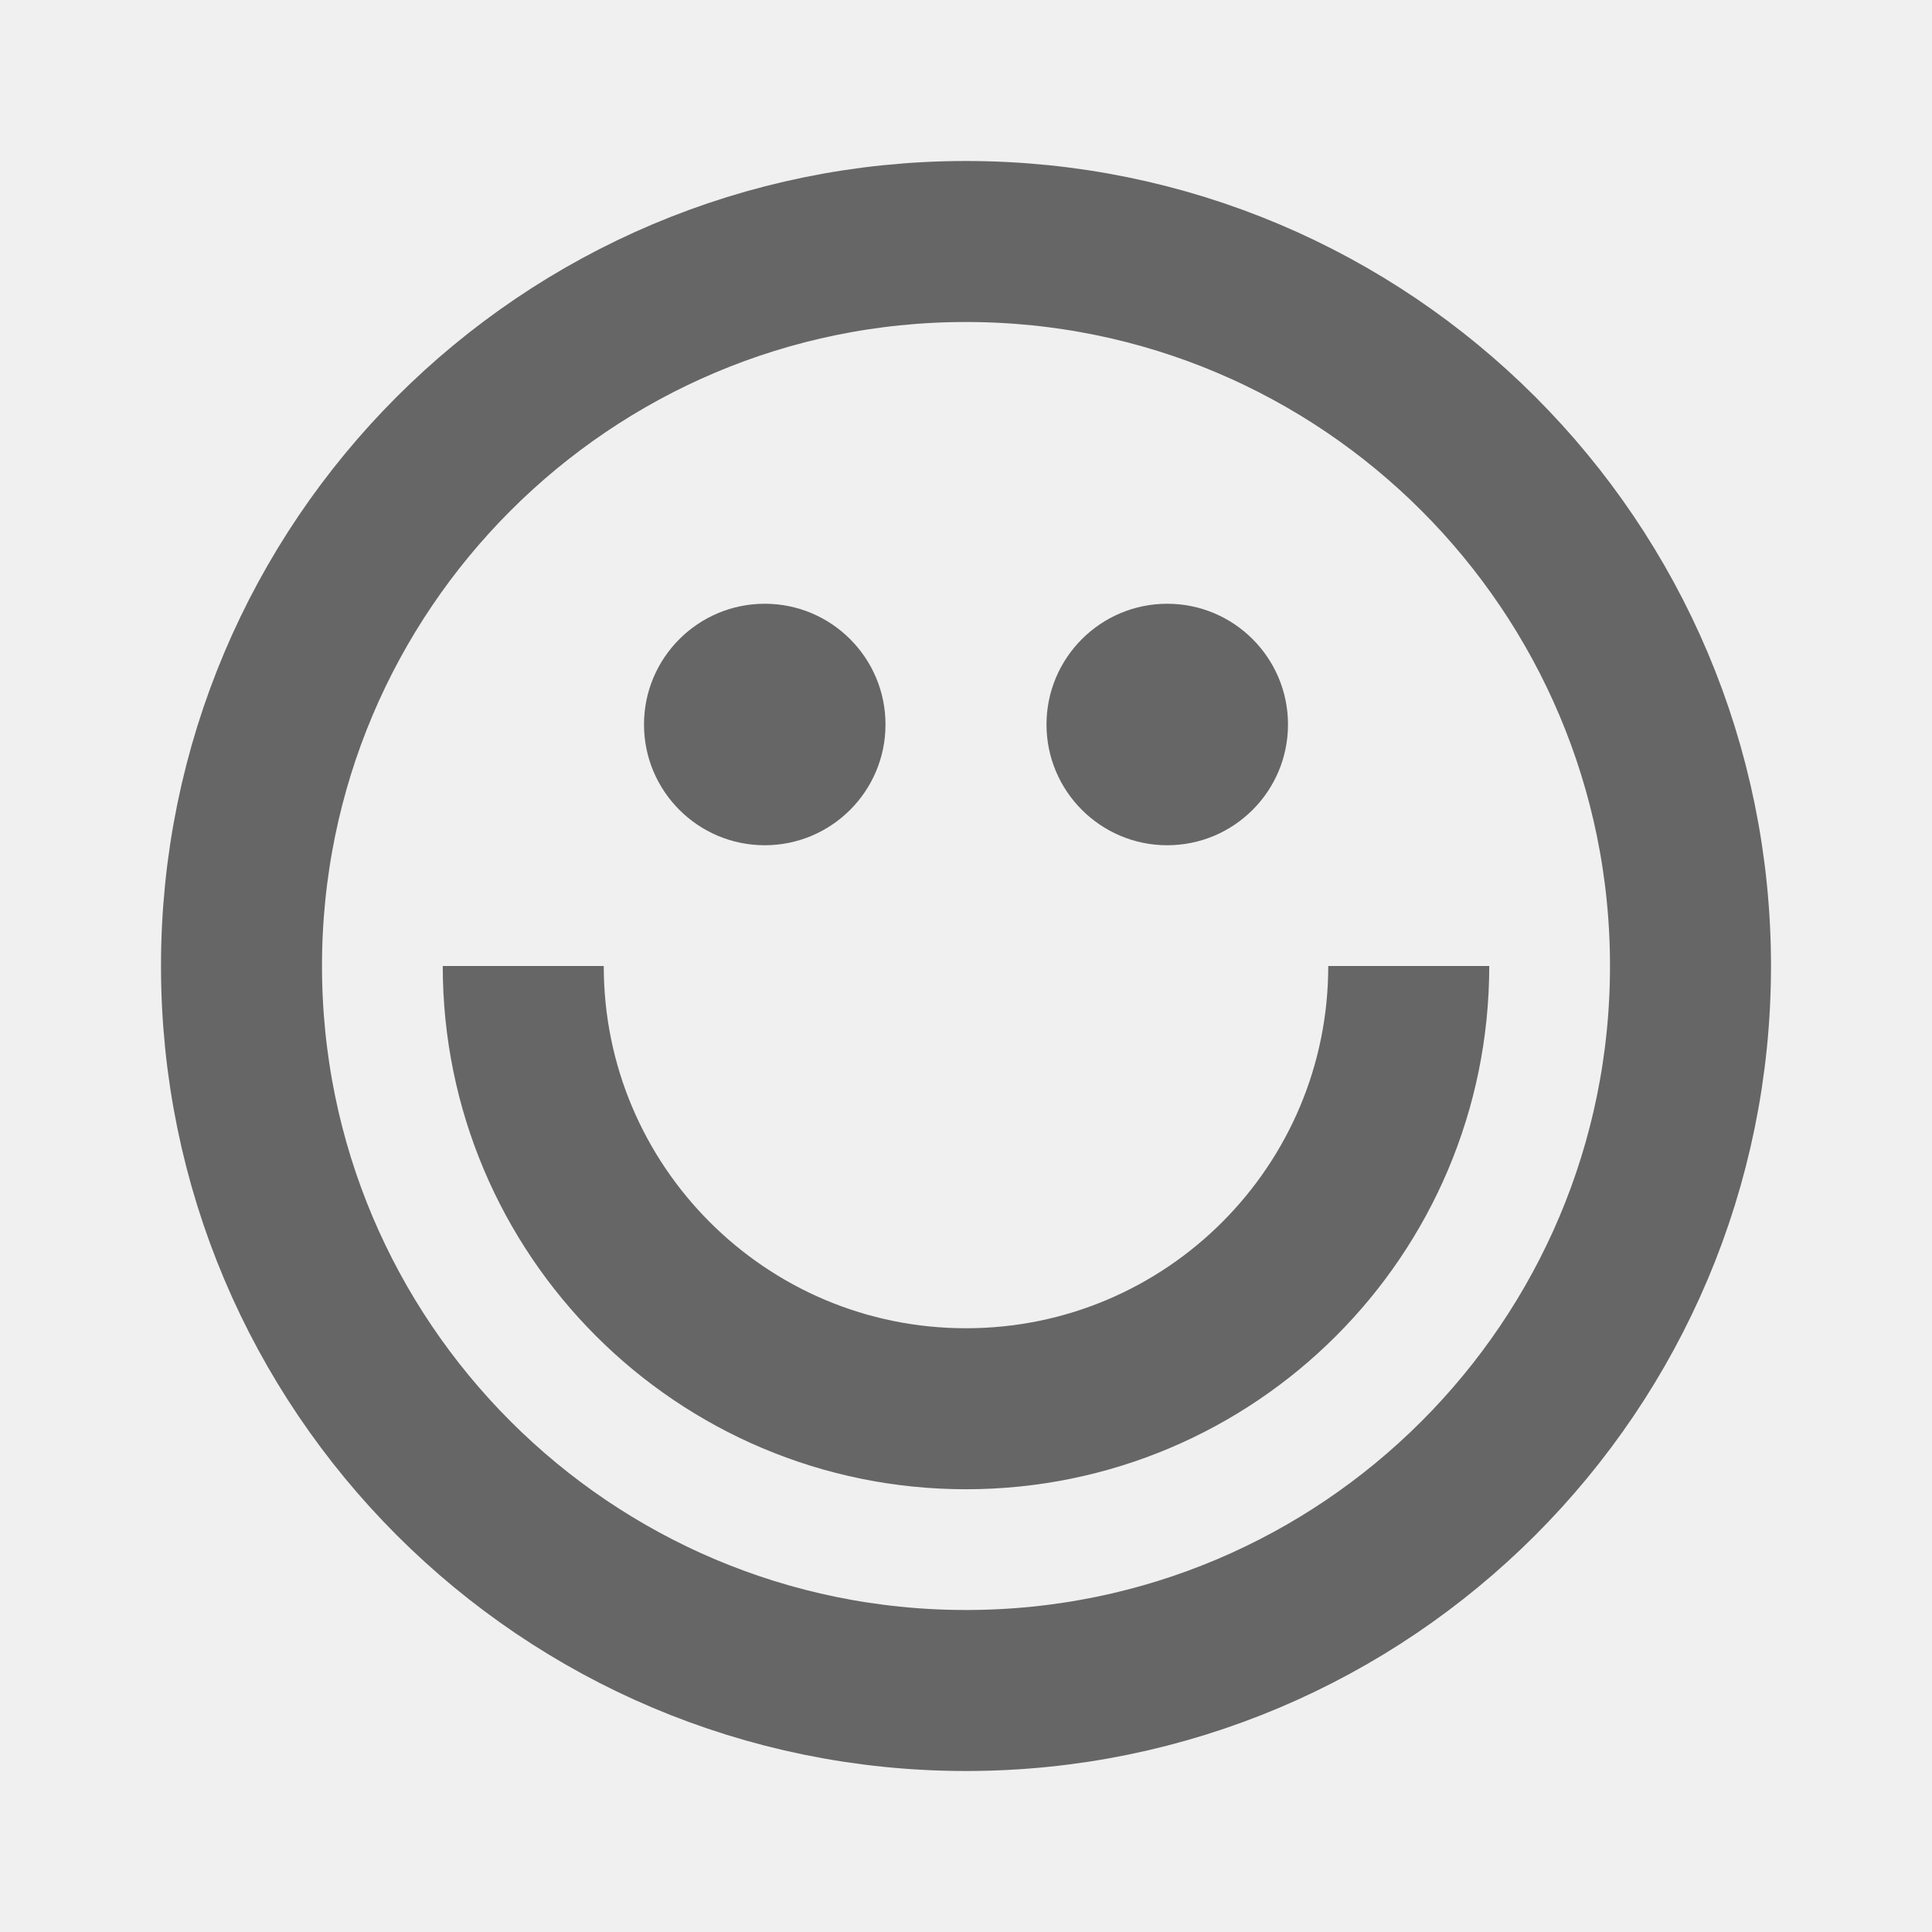
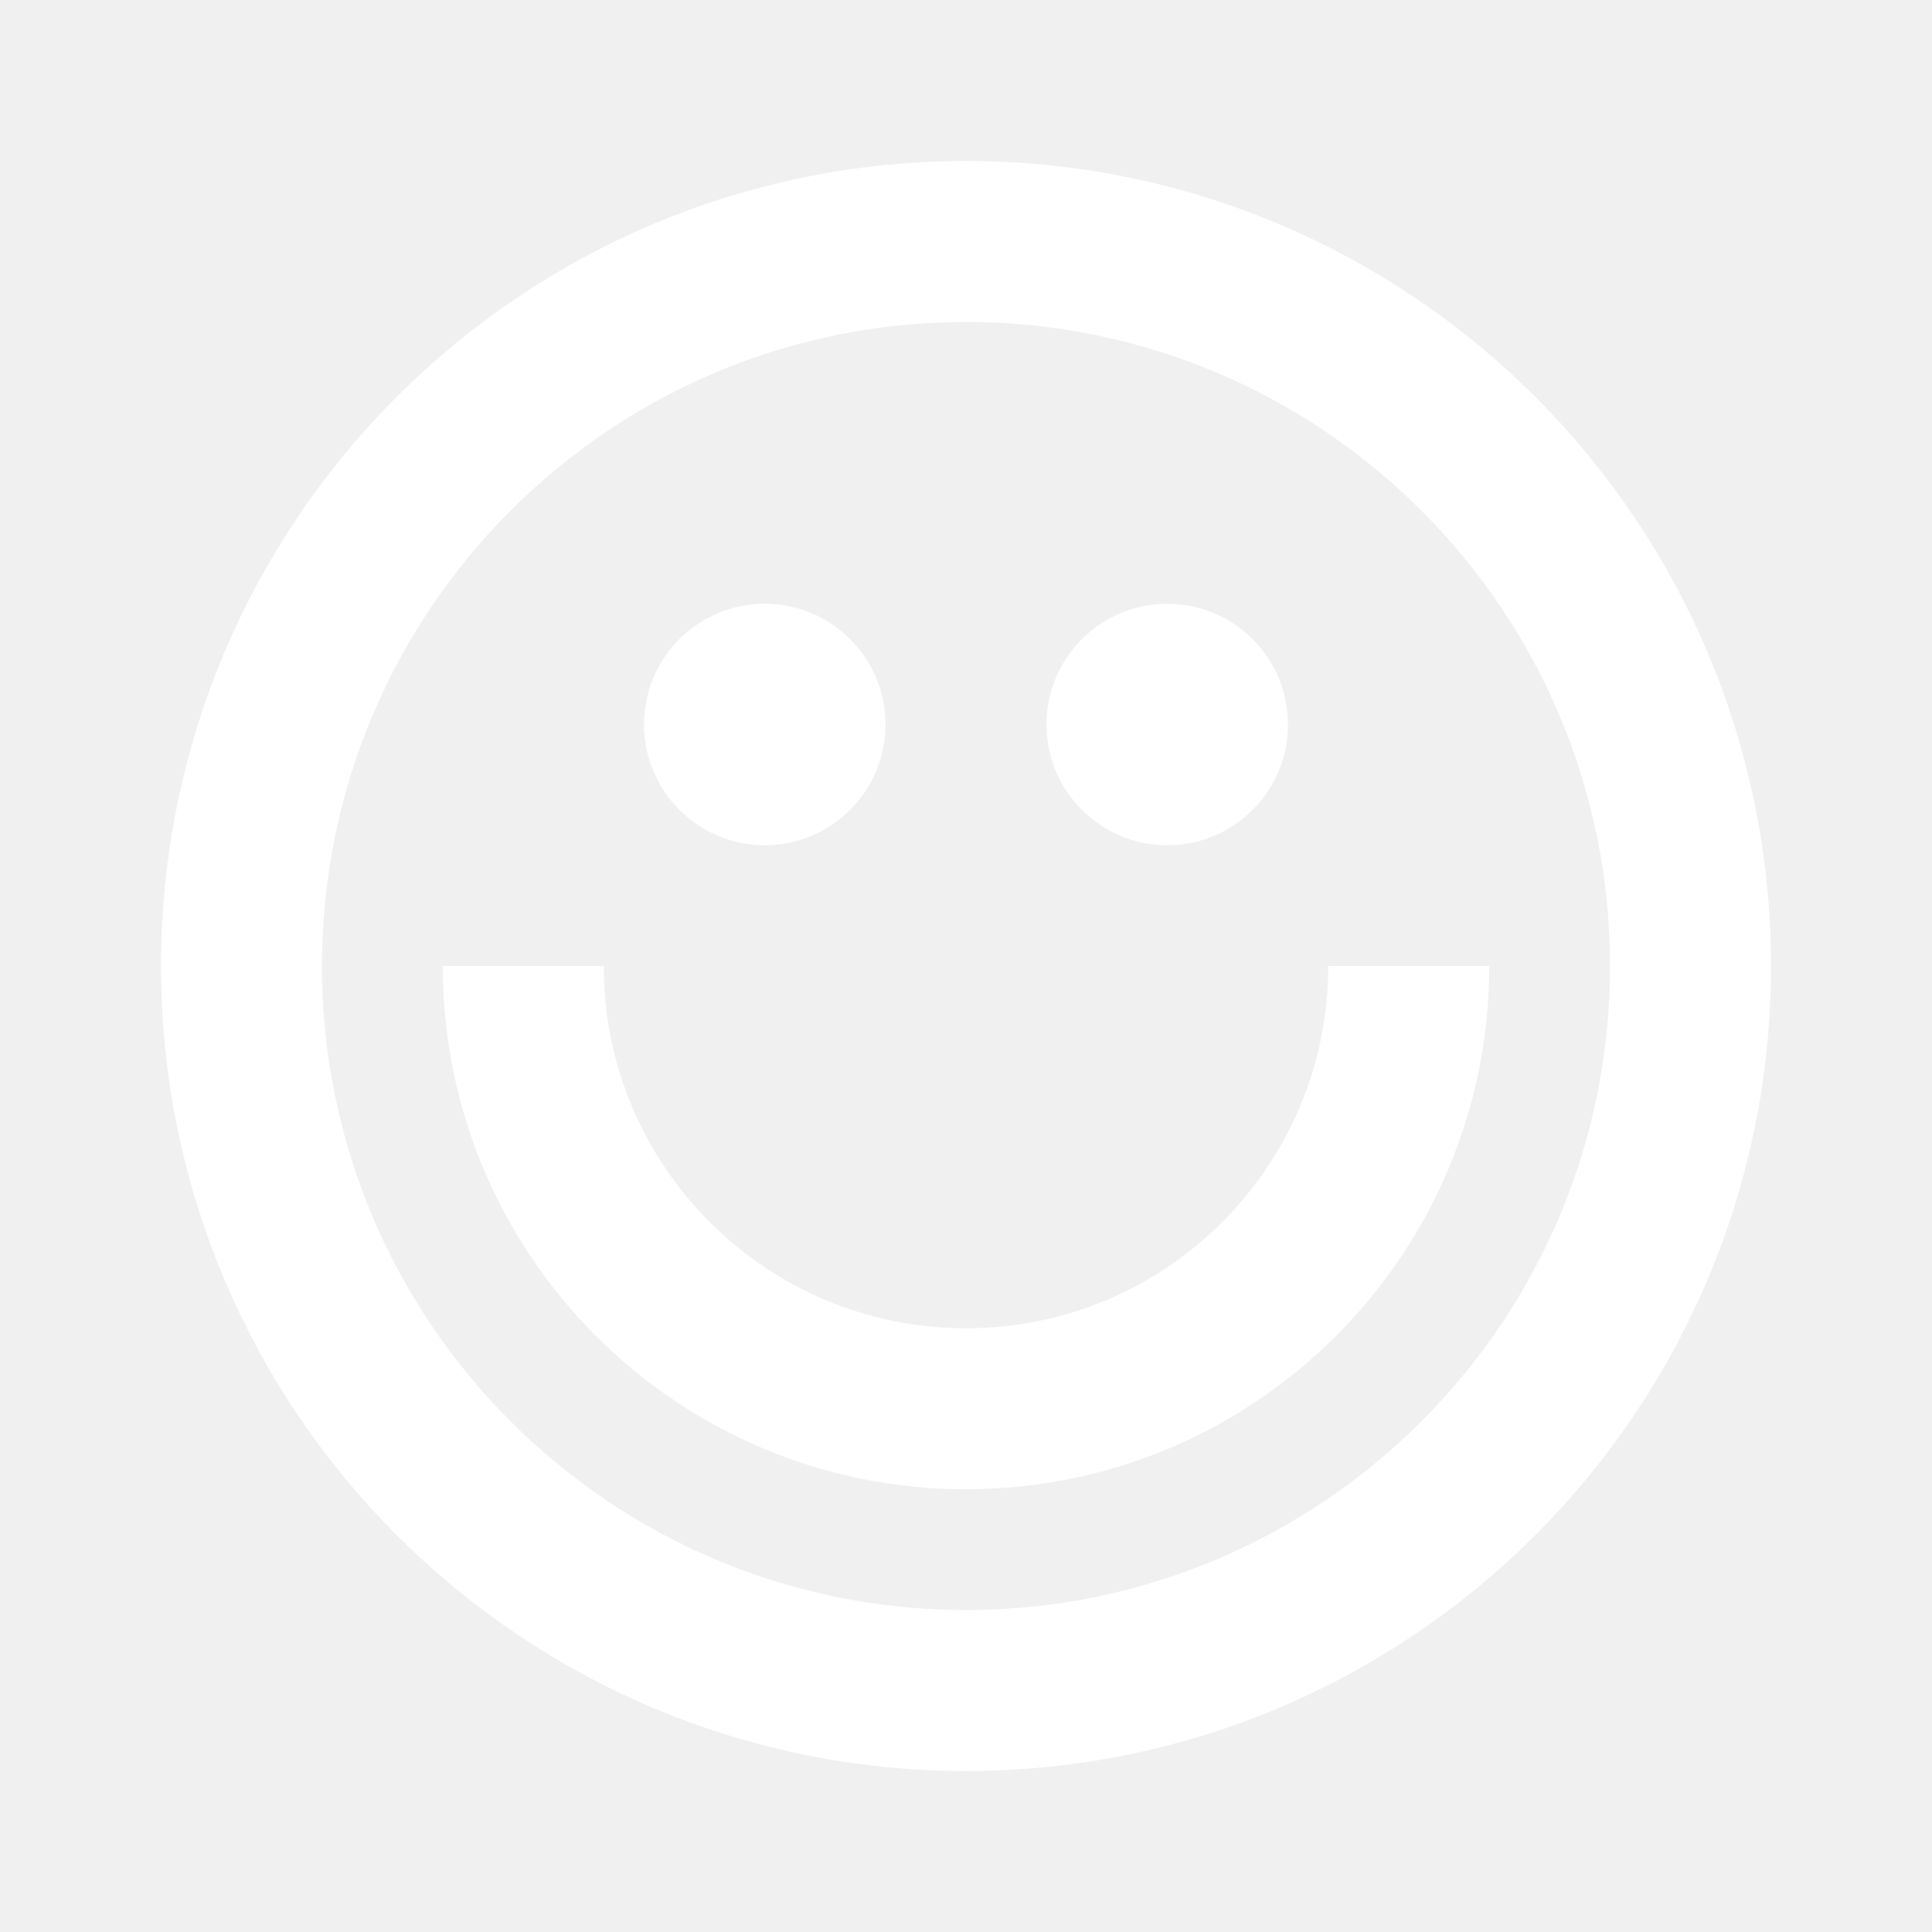
<svg xmlns="http://www.w3.org/2000/svg" width="24" height="24" viewBox="0 0 24 24" fill="none">
-   <path d="M17.5 12C17.5 15.038 15.038 17.5 12 17.5C8.962 17.5 6.5 15.038 6.5 12M21 12C21 16.971 16.971 21 12 21C7.029 21 3 16.971 3 12C3 7.029 7.029 3 12 3C16.971 3 21 7.029 21 12Z" stroke="#666666" stroke-width="2" />
-   <path d="M11 9C11 9.828 10.328 10.5 9.5 10.5C8.672 10.5 8 9.828 8 9C8 8.172 8.672 7.5 9.5 7.5C10.328 7.5 11 8.172 11 9Z" fill="#666666" />
-   <path d="M16 9C16 9.828 15.328 10.5 14.5 10.5C13.672 10.5 13 9.828 13 9C13 8.172 13.672 7.5 14.5 7.5C15.328 7.5 16 8.172 16 9Z" fill="#666666" />
+   <path d="M17.5 12C17.5 15.038 15.038 17.5 12 17.5C8.962 17.5 6.5 15.038 6.5 12M21 12C21 16.971 16.971 21 12 21C7.029 21 3 16.971 3 12C3 7.029 7.029 3 12 3C16.971 3 21 7.029 21 12Z" stroke="#ffffff" stroke-width="2" />
+   <path d="M11 9C11 9.828 10.328 10.5 9.5 10.5C8.672 10.5 8 9.828 8 9C8 8.172 8.672 7.5 9.5 7.5C10.328 7.5 11 8.172 11 9Z" fill="#ffffff" />
+   <path d="M16 9C16 9.828 15.328 10.5 14.5 10.5C13.672 10.5 13 9.828 13 9C13 8.172 13.672 7.5 14.5 7.5C15.328 7.5 16 8.172 16 9Z" fill="#ffffff" />
</svg>
